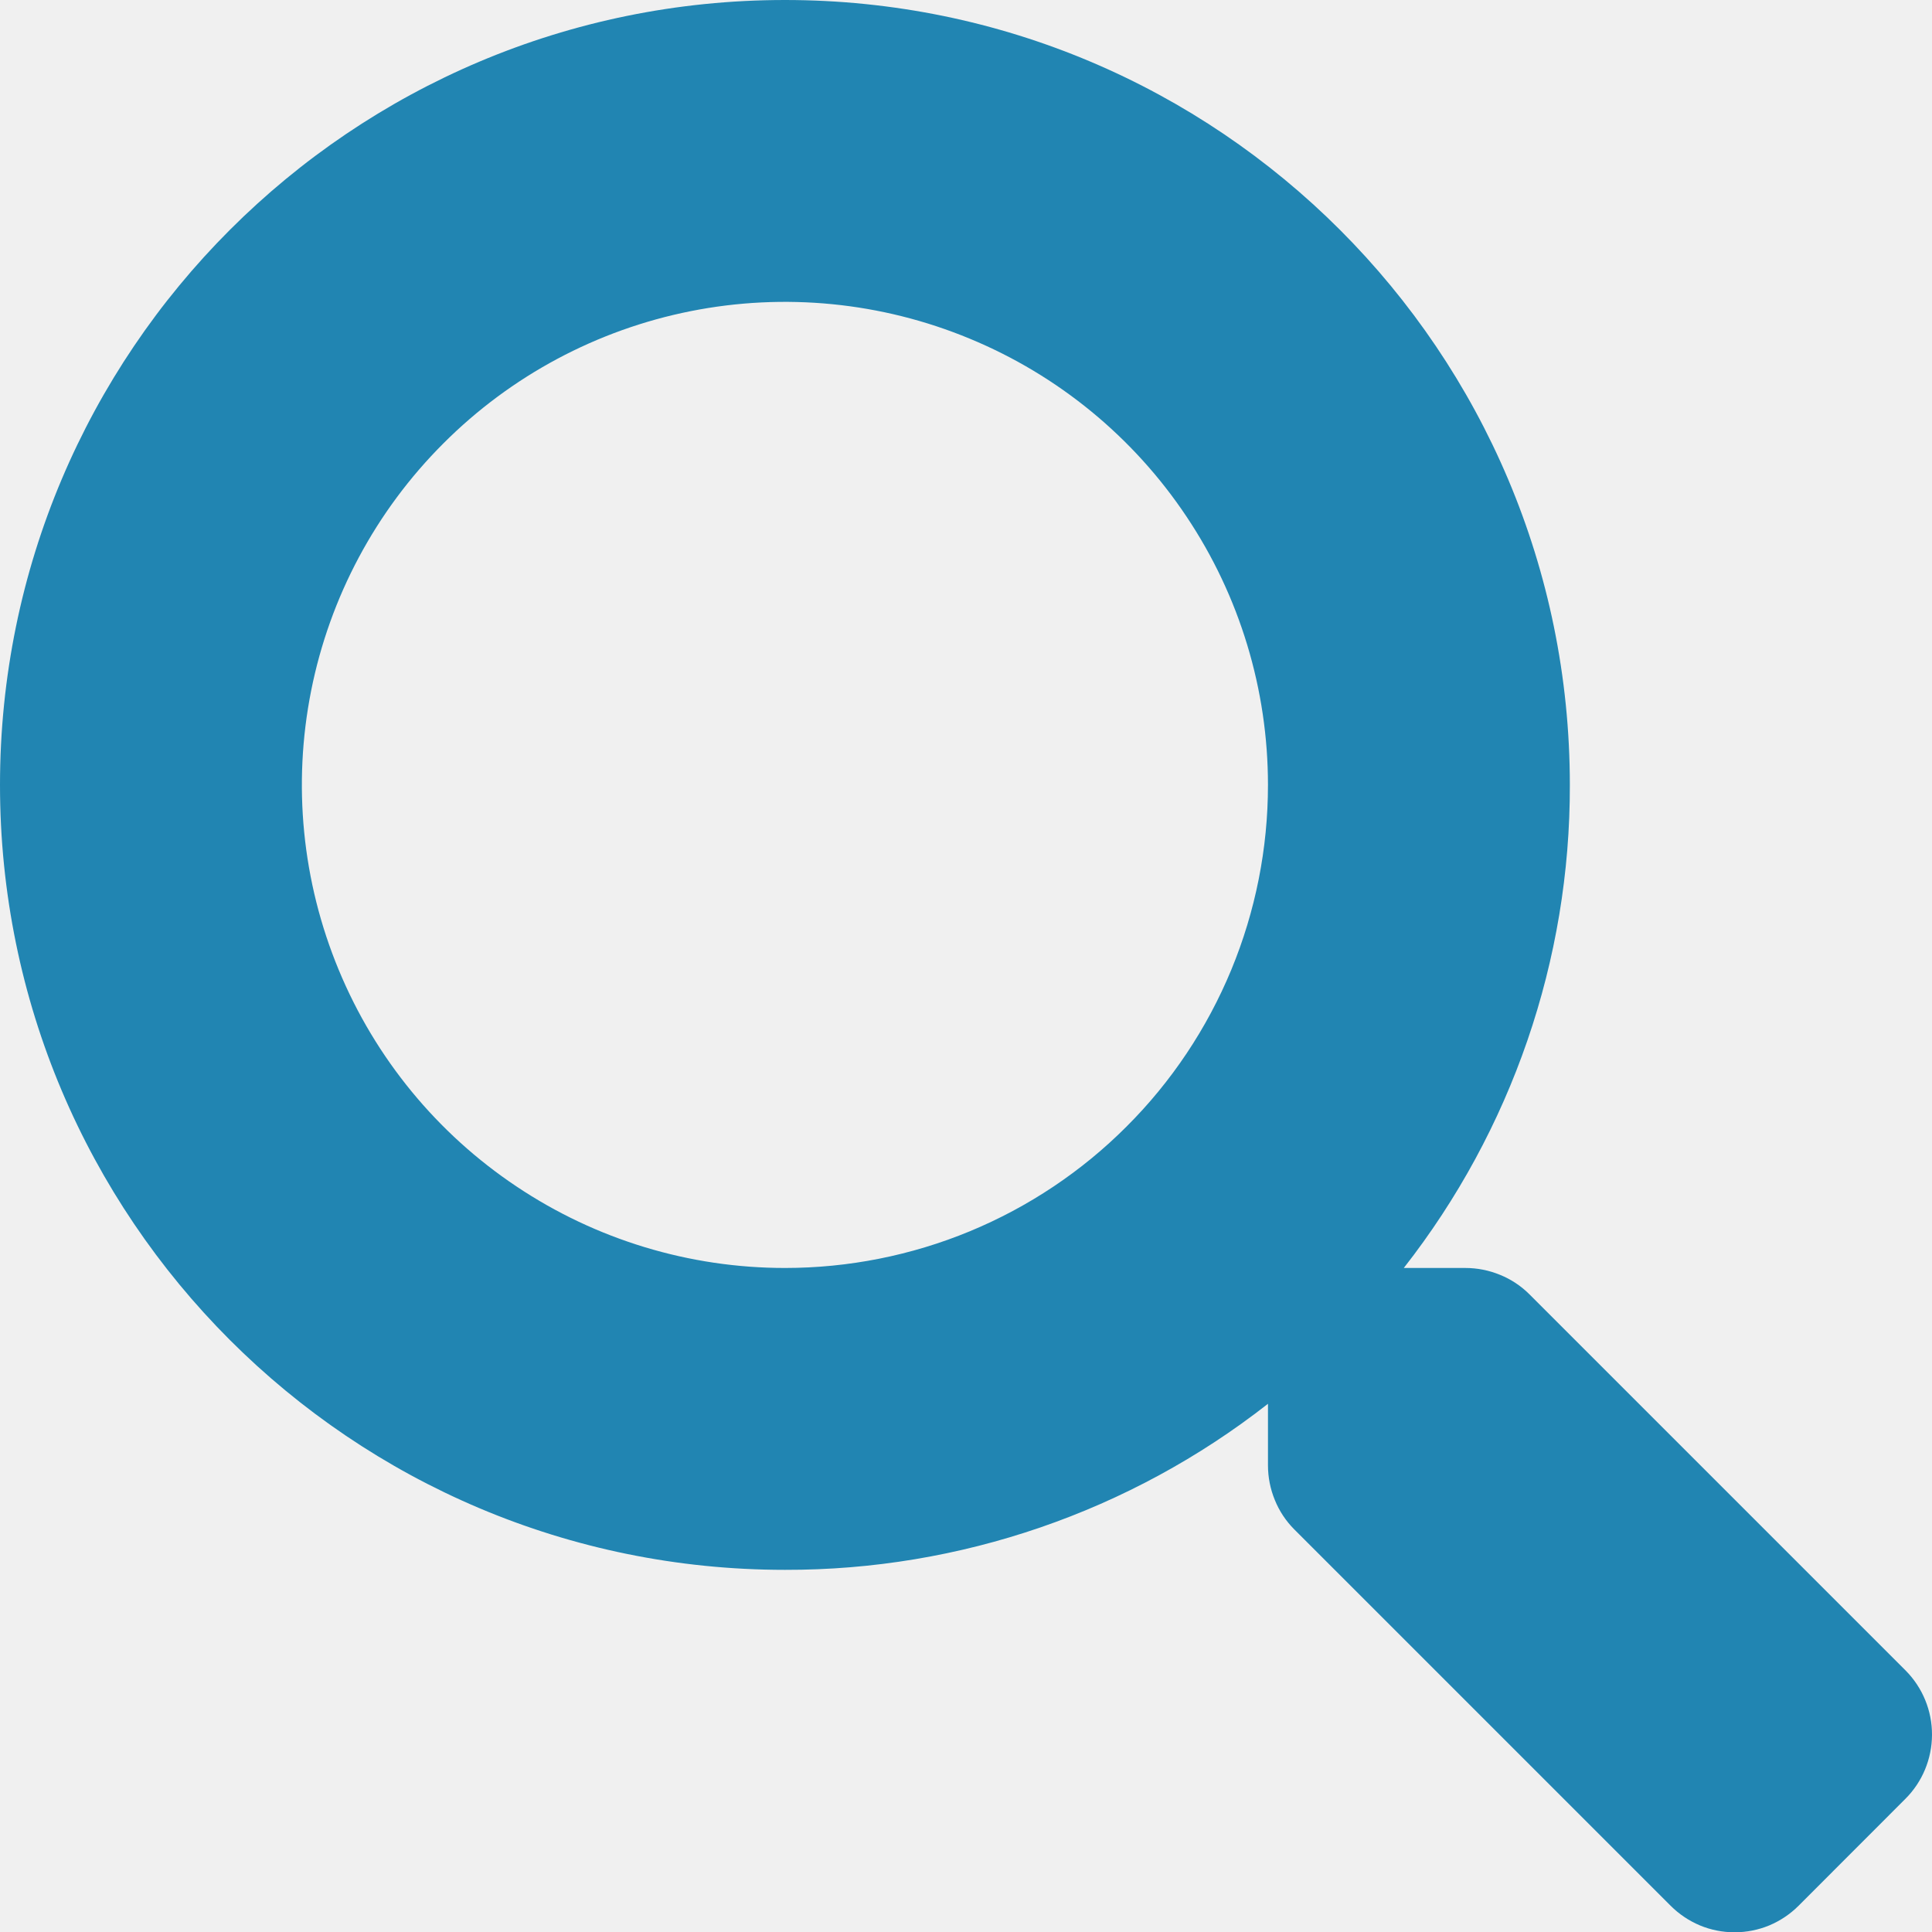
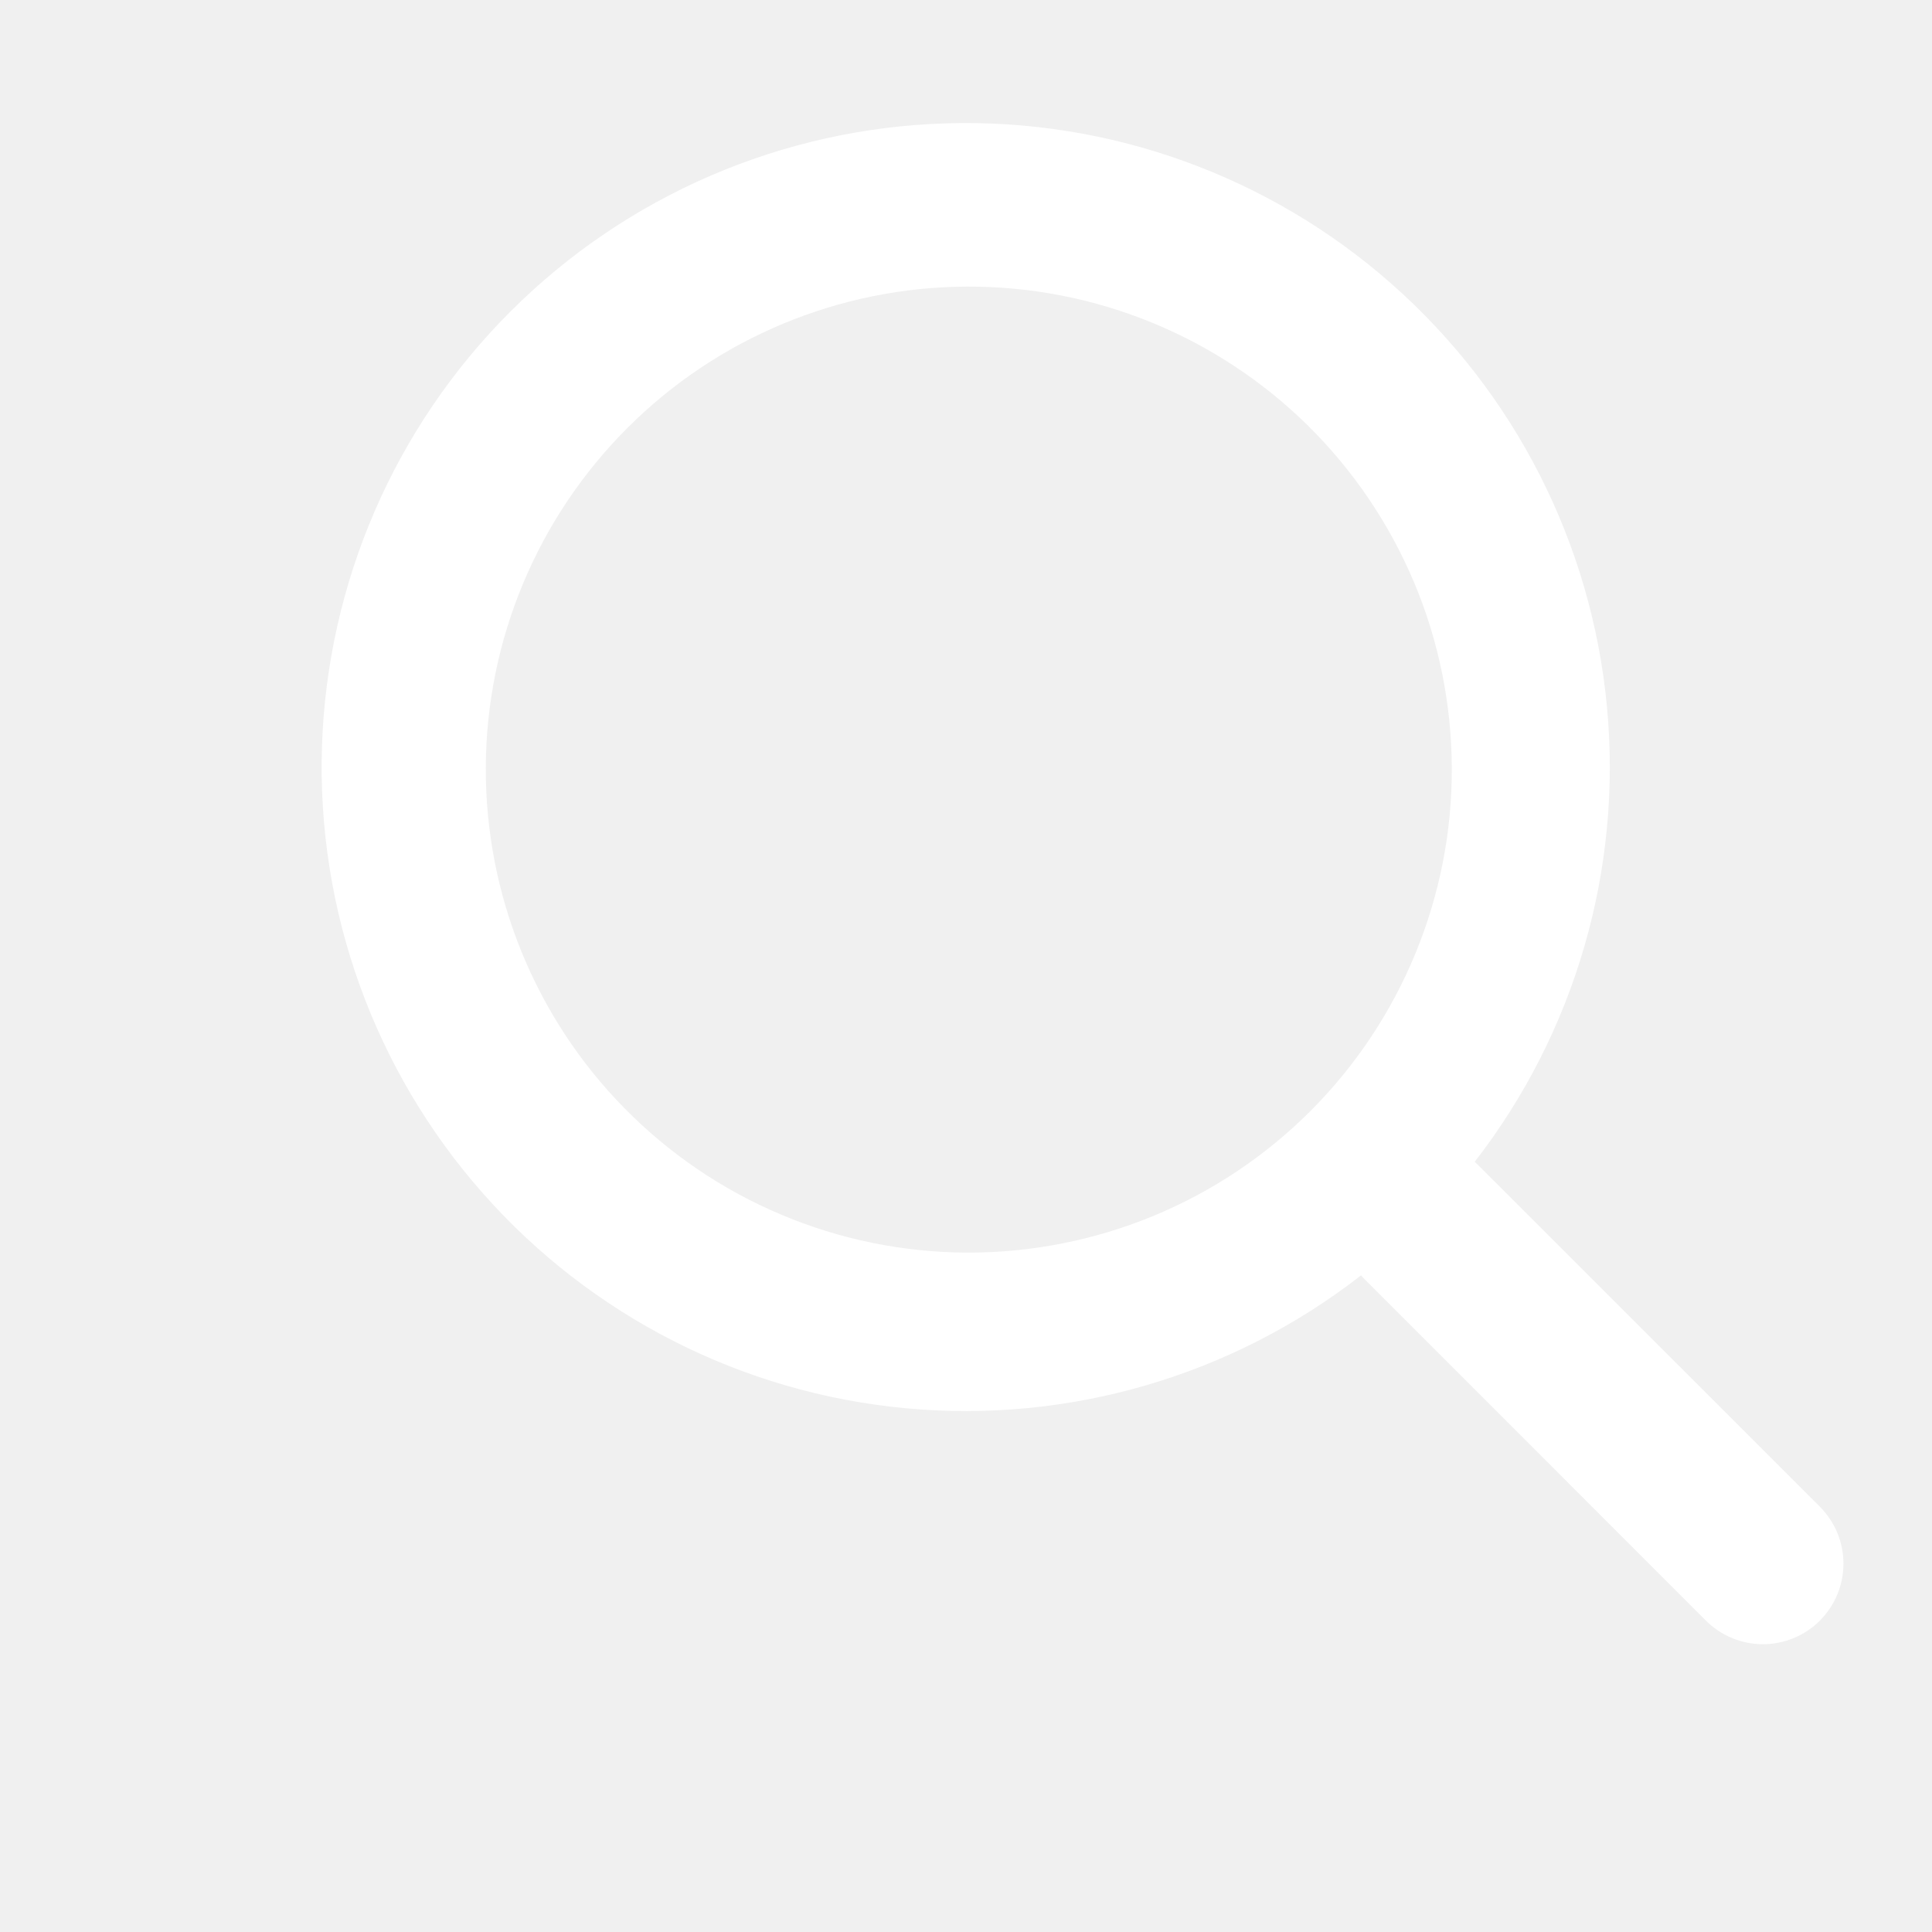
<svg xmlns="http://www.w3.org/2000/svg" width="20" height="20" viewBox="0 0 20 20" fill="none">
-   <path d="M19.728 17.294L15.833 13.399C15.746 13.312 15.642 13.243 15.528 13.197C15.414 13.15 15.292 13.126 15.169 13.126H14.532C15.649 11.699 16.255 9.938 16.251 8.126C16.251 3.637 12.614 0 8.126 0C3.637 0 0 3.637 0 8.126C0 12.614 3.637 16.251 8.126 16.251C9.938 16.255 11.699 15.649 13.126 14.532V15.169C13.126 15.292 13.15 15.414 13.197 15.528C13.243 15.642 13.312 15.746 13.399 15.833L17.294 19.728C17.381 19.815 17.484 19.884 17.598 19.932C17.711 19.979 17.833 20.003 17.956 20.003C18.079 20.003 18.201 19.979 18.315 19.932C18.429 19.884 18.532 19.815 18.619 19.728L19.724 18.622C19.9 18.447 19.999 18.208 20 17.959C20.001 17.71 19.903 17.471 19.728 17.294ZM8.126 13.126C7.137 13.126 6.17 12.833 5.348 12.283C4.525 11.734 3.884 10.953 3.506 10.039C3.127 9.125 3.028 8.12 3.221 7.15C3.414 6.18 3.89 5.289 4.59 4.59C5.289 3.89 6.18 3.414 7.15 3.221C8.12 3.028 9.125 3.127 10.039 3.506C10.953 3.884 11.734 4.525 12.283 5.348C12.833 6.17 13.126 7.137 13.126 8.126C13.126 8.782 12.997 9.433 12.746 10.04C12.495 10.646 12.127 11.198 11.662 11.662C11.198 12.127 10.646 12.495 10.04 12.746C9.433 12.997 8.782 13.126 8.126 13.126Z" fill="#2185B2" />
+   <path fill-rule="evenodd" clip-rule="evenodd" d="M15.266 12.027C16.305 10.688 16.795 9.002 16.635 7.314C16.476 5.627 15.68 4.063 14.408 2.941C13.137 1.819 11.486 1.224 9.791 1.277C8.096 1.329 6.485 2.025 5.286 3.223C4.085 4.422 3.387 6.034 3.333 7.73C3.279 9.426 3.874 11.078 4.997 12.351C6.119 13.623 7.685 14.42 9.374 14.578C11.063 14.737 12.75 14.245 14.089 13.203L14.125 13.241L17.66 16.777C17.737 16.854 17.829 16.915 17.93 16.957C18.032 16.999 18.14 17.021 18.249 17.021C18.359 17.021 18.467 16.999 18.569 16.957C18.67 16.915 18.762 16.854 18.839 16.777C18.916 16.699 18.978 16.607 19.02 16.506C19.062 16.405 19.083 16.297 19.083 16.187C19.083 16.078 19.062 15.969 19.02 15.868C18.978 15.767 18.916 15.675 18.839 15.597L15.303 12.062C15.291 12.05 15.278 12.039 15.266 12.027ZM13.536 4.402C14.006 4.865 14.38 5.417 14.637 6.025C14.893 6.633 15.026 7.286 15.029 7.946C15.032 8.606 14.904 9.26 14.652 9.871C14.401 10.481 14.031 11.036 13.565 11.502C13.098 11.969 12.543 12.339 11.933 12.59C11.323 12.841 10.669 12.969 10.009 12.967C9.349 12.964 8.696 12.831 8.087 12.574C7.479 12.318 6.928 11.944 6.465 11.473C5.54 10.533 5.024 9.265 5.029 7.946C5.034 6.627 5.561 5.364 6.494 4.431C7.426 3.498 8.69 2.972 10.009 2.967C11.328 2.961 12.595 3.477 13.536 4.402Z" fill="white" />
</svg>
